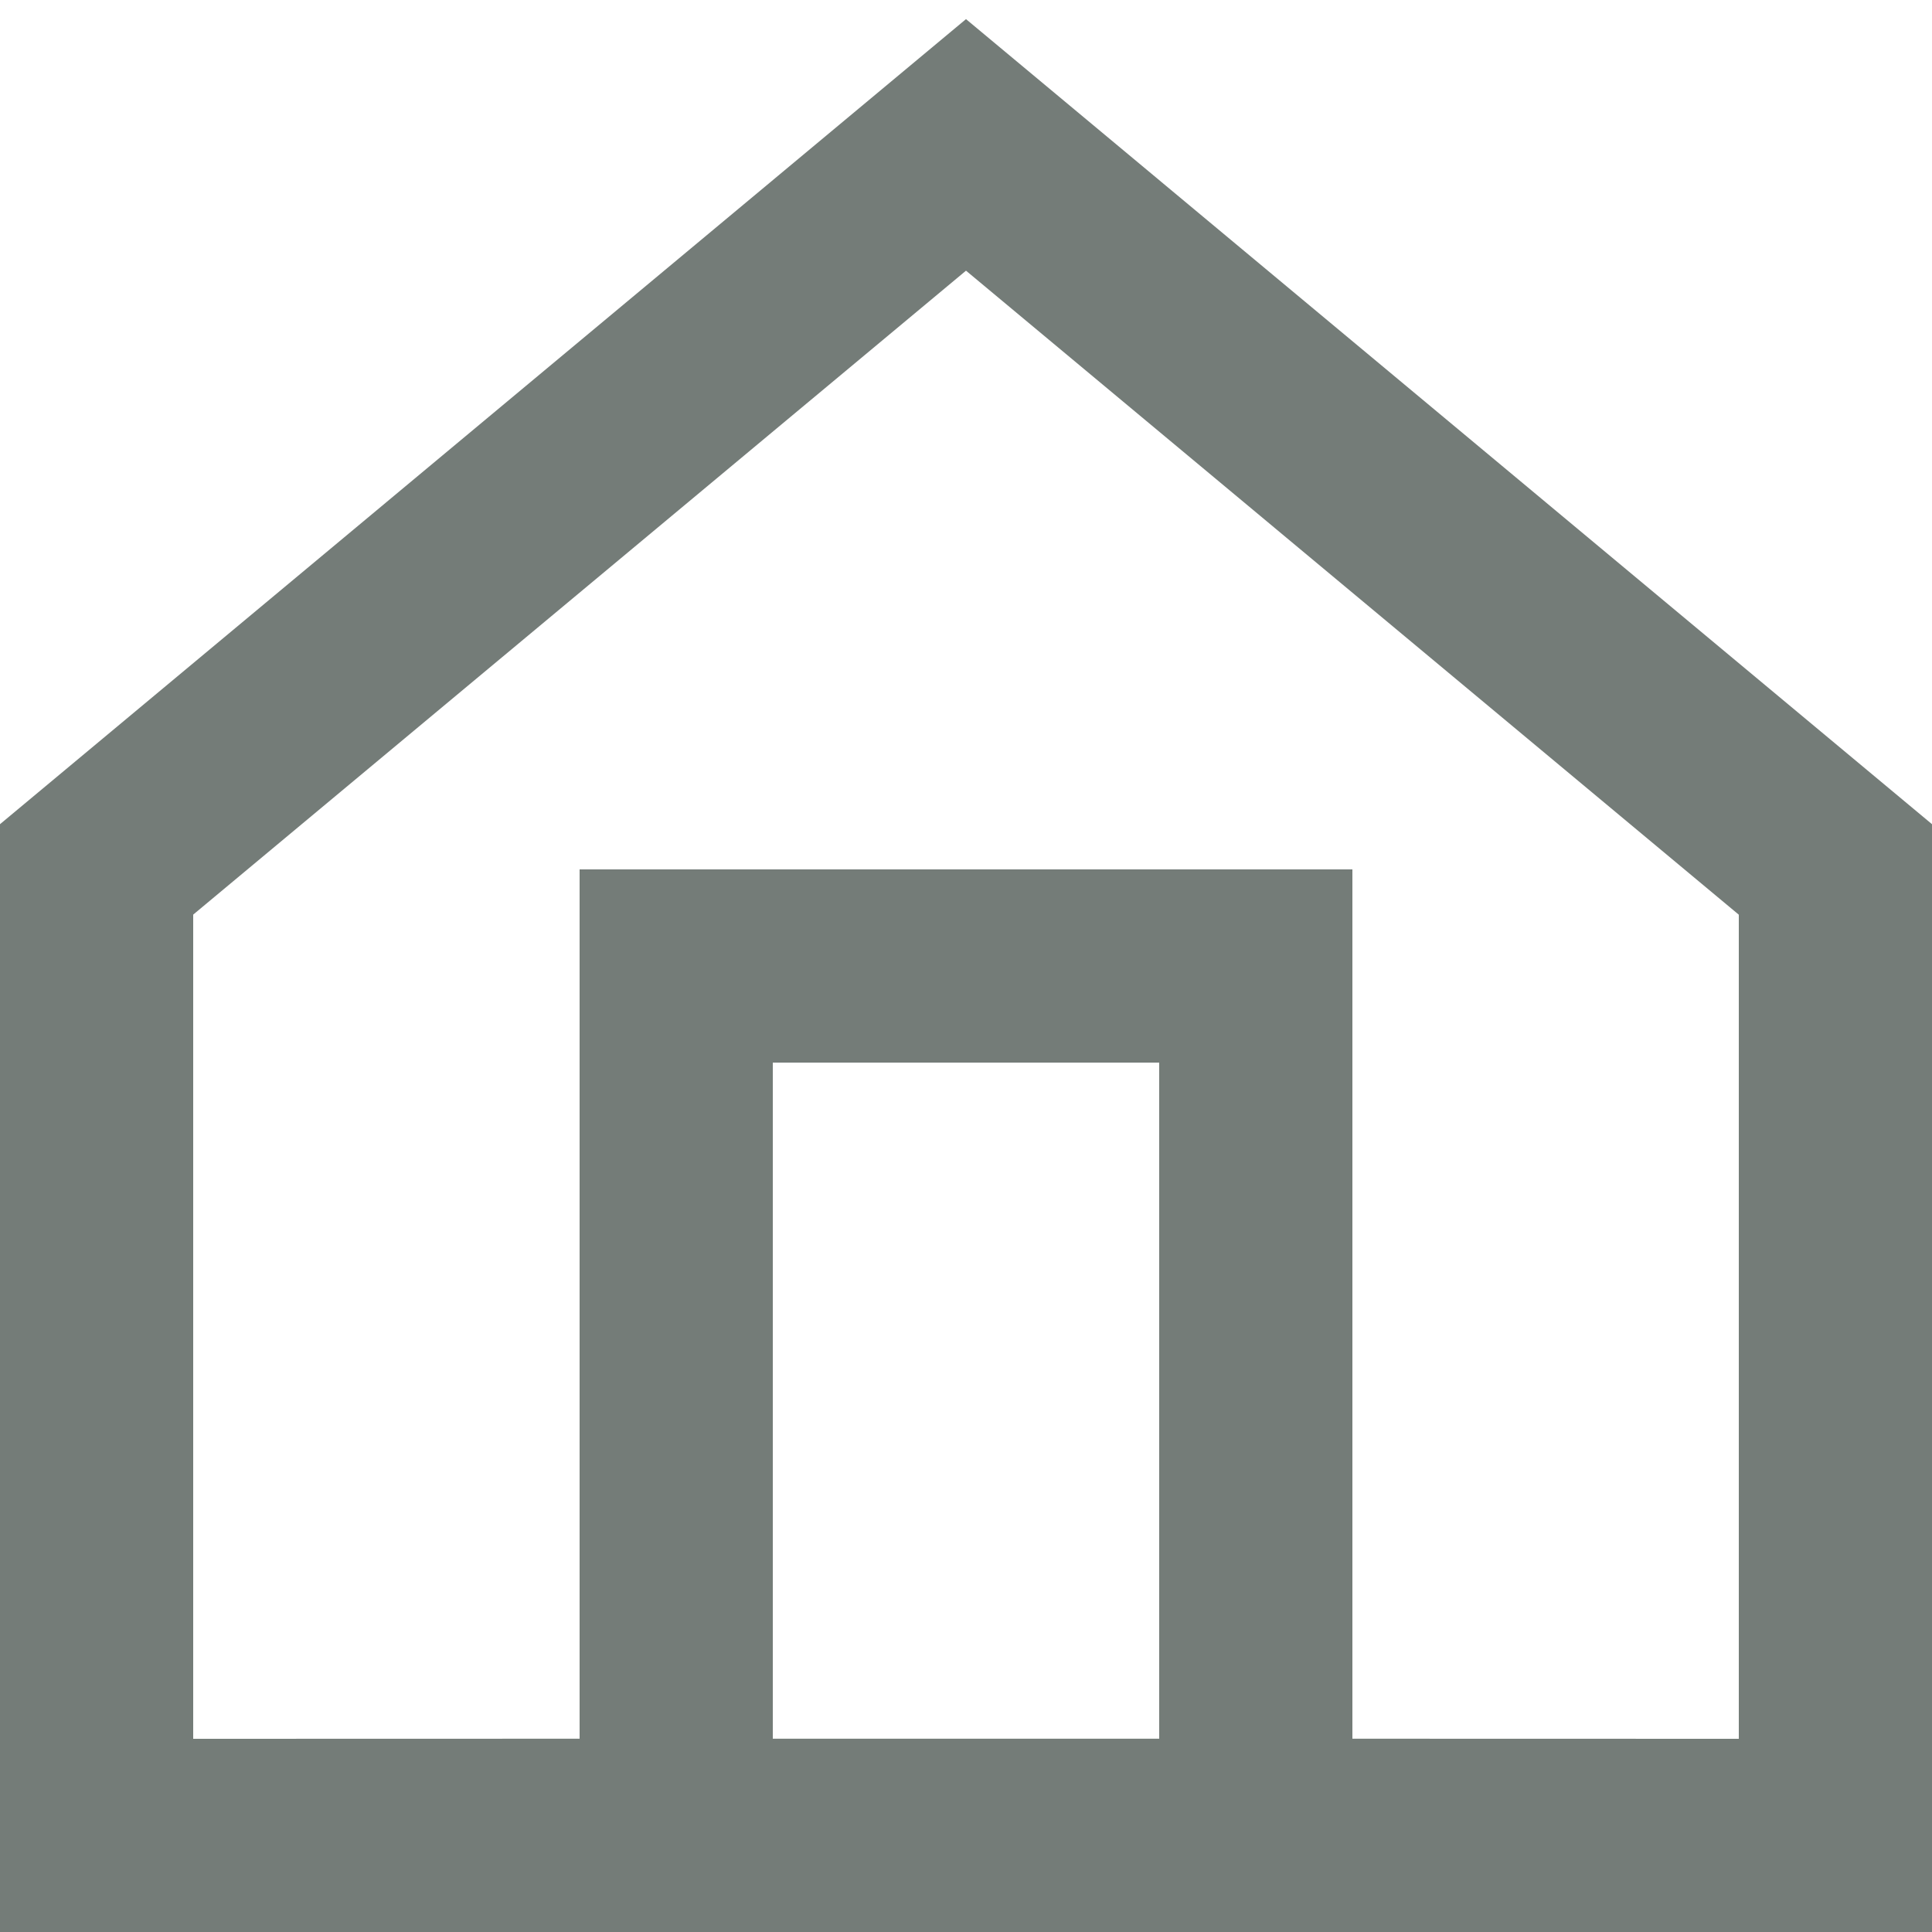
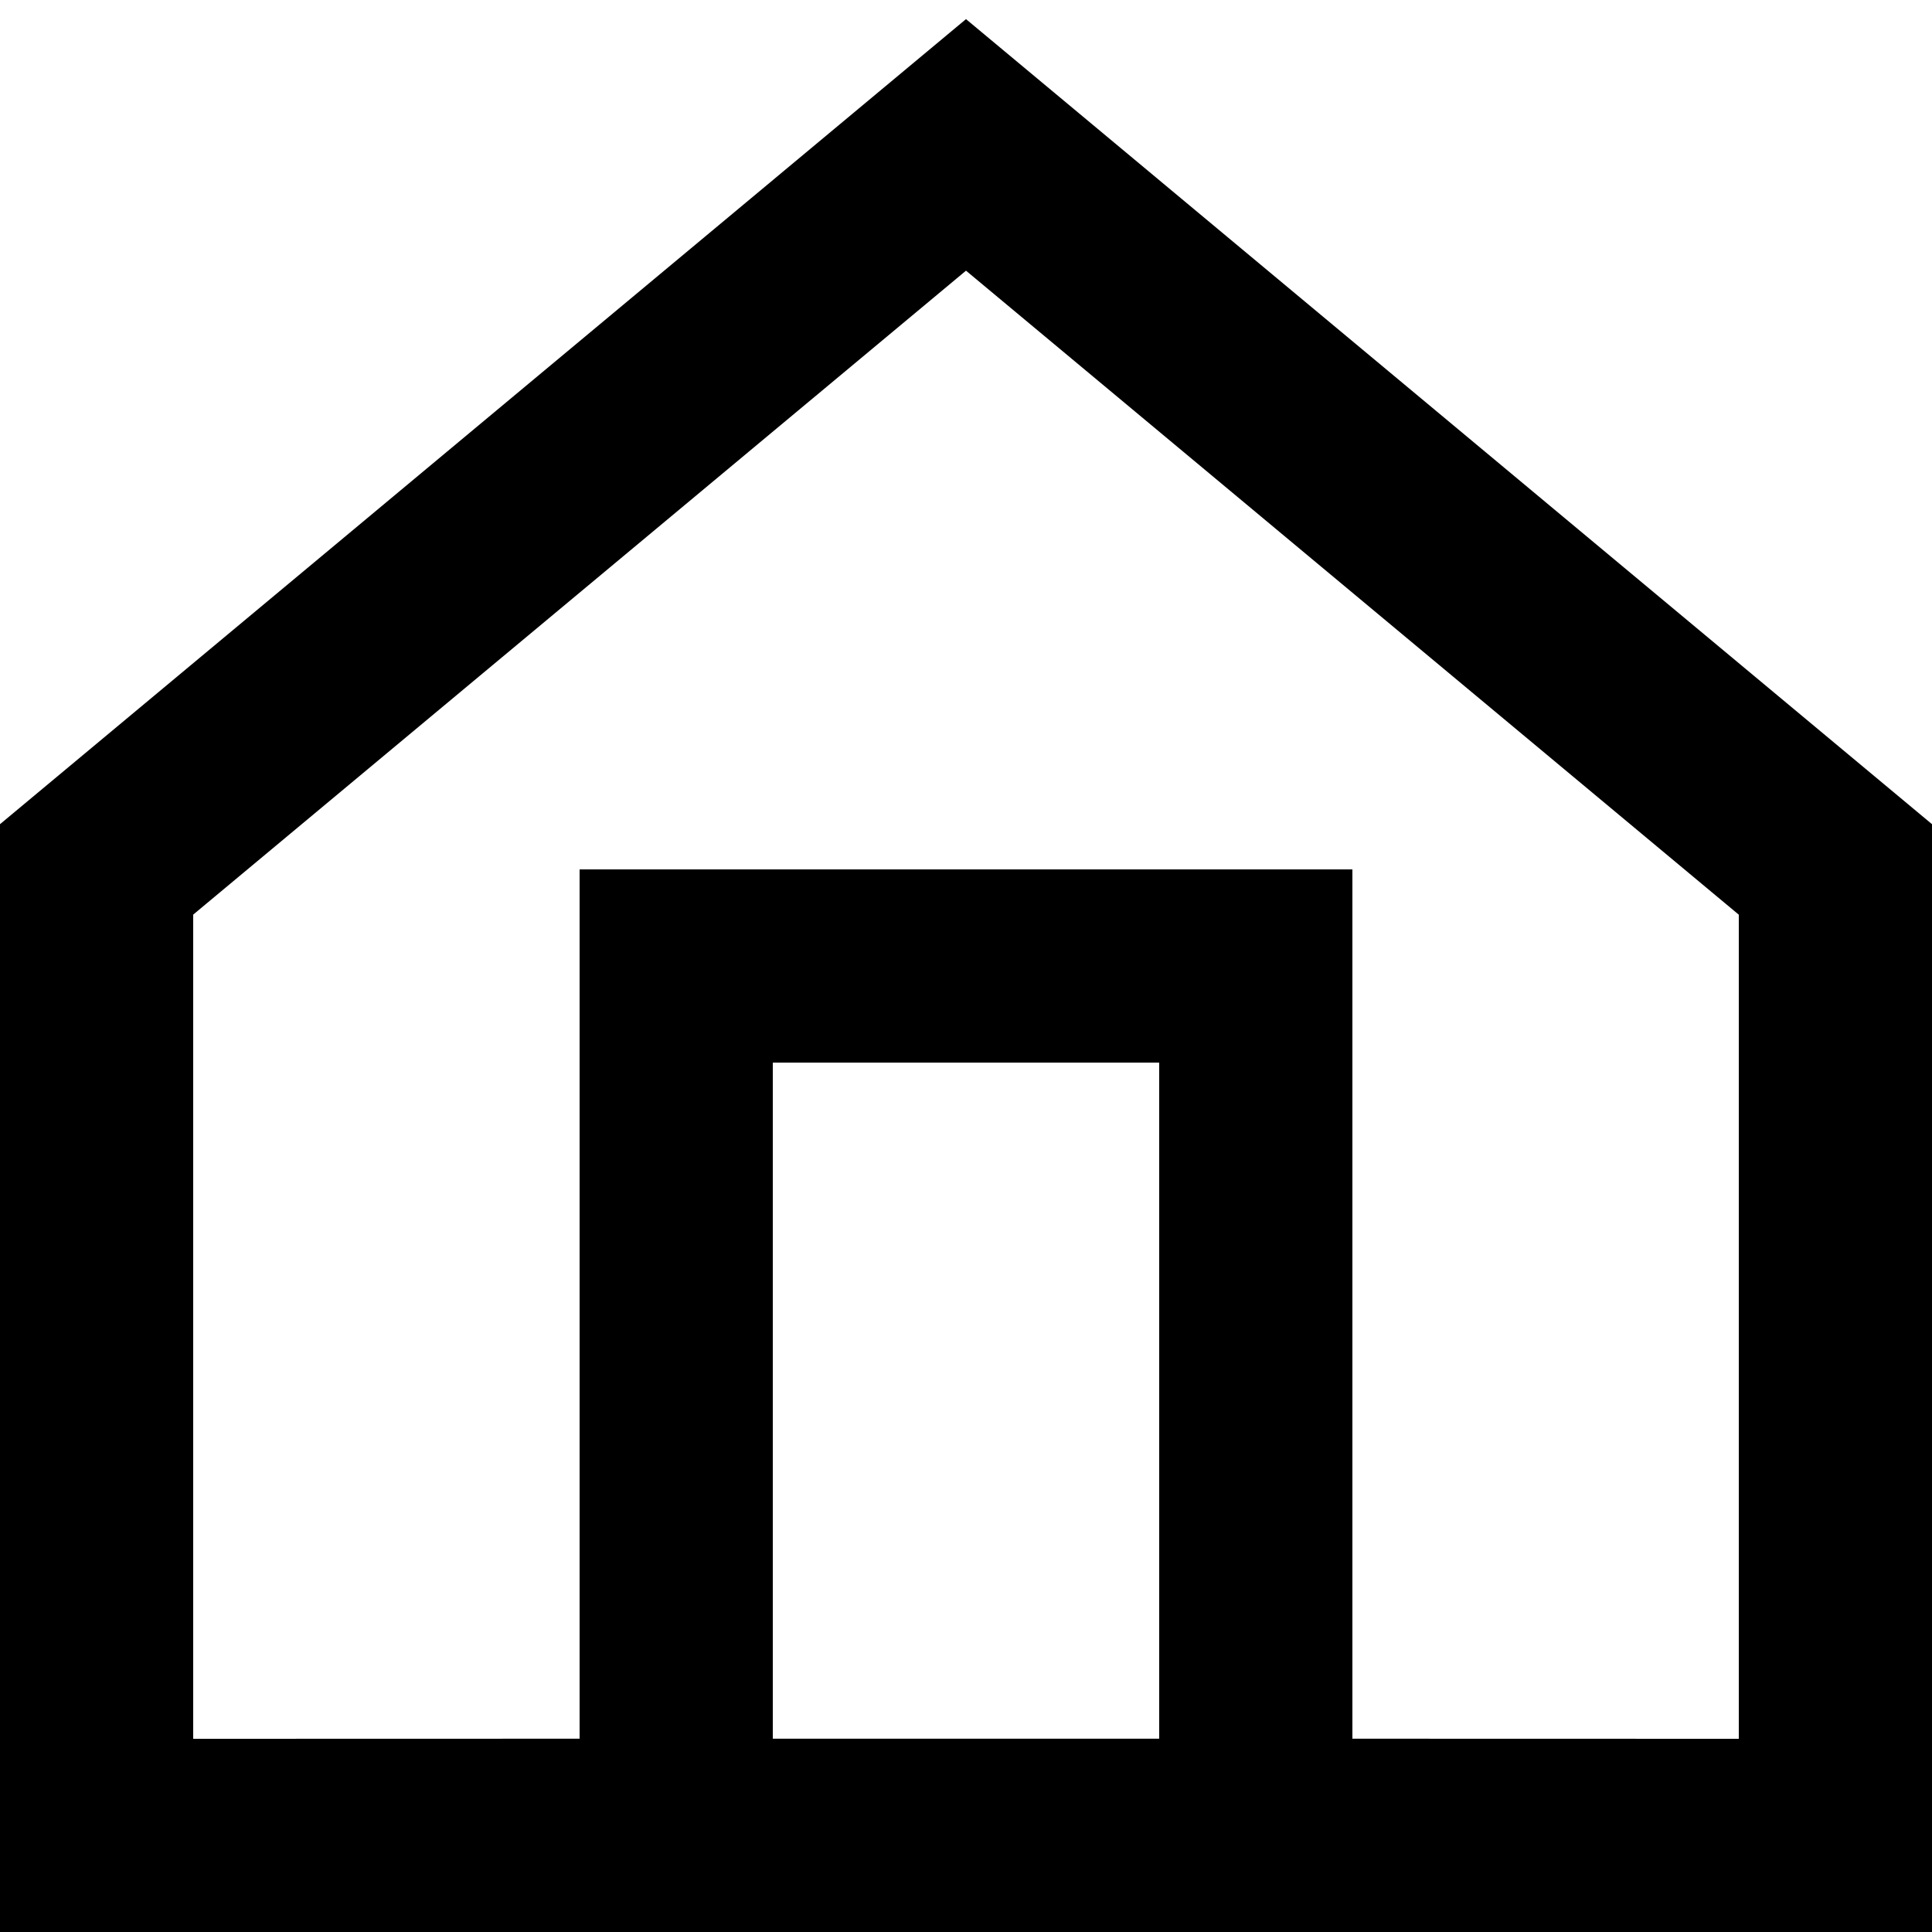
<svg xmlns="http://www.w3.org/2000/svg" width="20px" height="20px" viewBox="0 0 20 20" version="1.1">
  <g id="Cover" stroke="none" stroke-width="1" fill="none" fill-rule="evenodd">
-     <g id="Icons-and-illustrations" transform="translate(-48, -150)" fill="#747C78">
+     <g id="Icons-and-illustrations" transform="translate(-48, -150)" fill="currentColor">
      <g id="Icon/Acasa" transform="translate(48, 150)">
        <path d="M10,0.198 L20,8.532 L20,20 L0,20 L0,8.532 L10,0.198 Z M10,2.802 L2,9.468 L2,18 L6,17.999 L6,9 L14,9 L14,17.999 L18,18 L18,9.469 L10,2.802 Z M12,11 L8,11 L8,17.999 L12,17.999 L12,11 Z" id="🍎-Culoare" />
      </g>
    </g>
  </g>
</svg>
